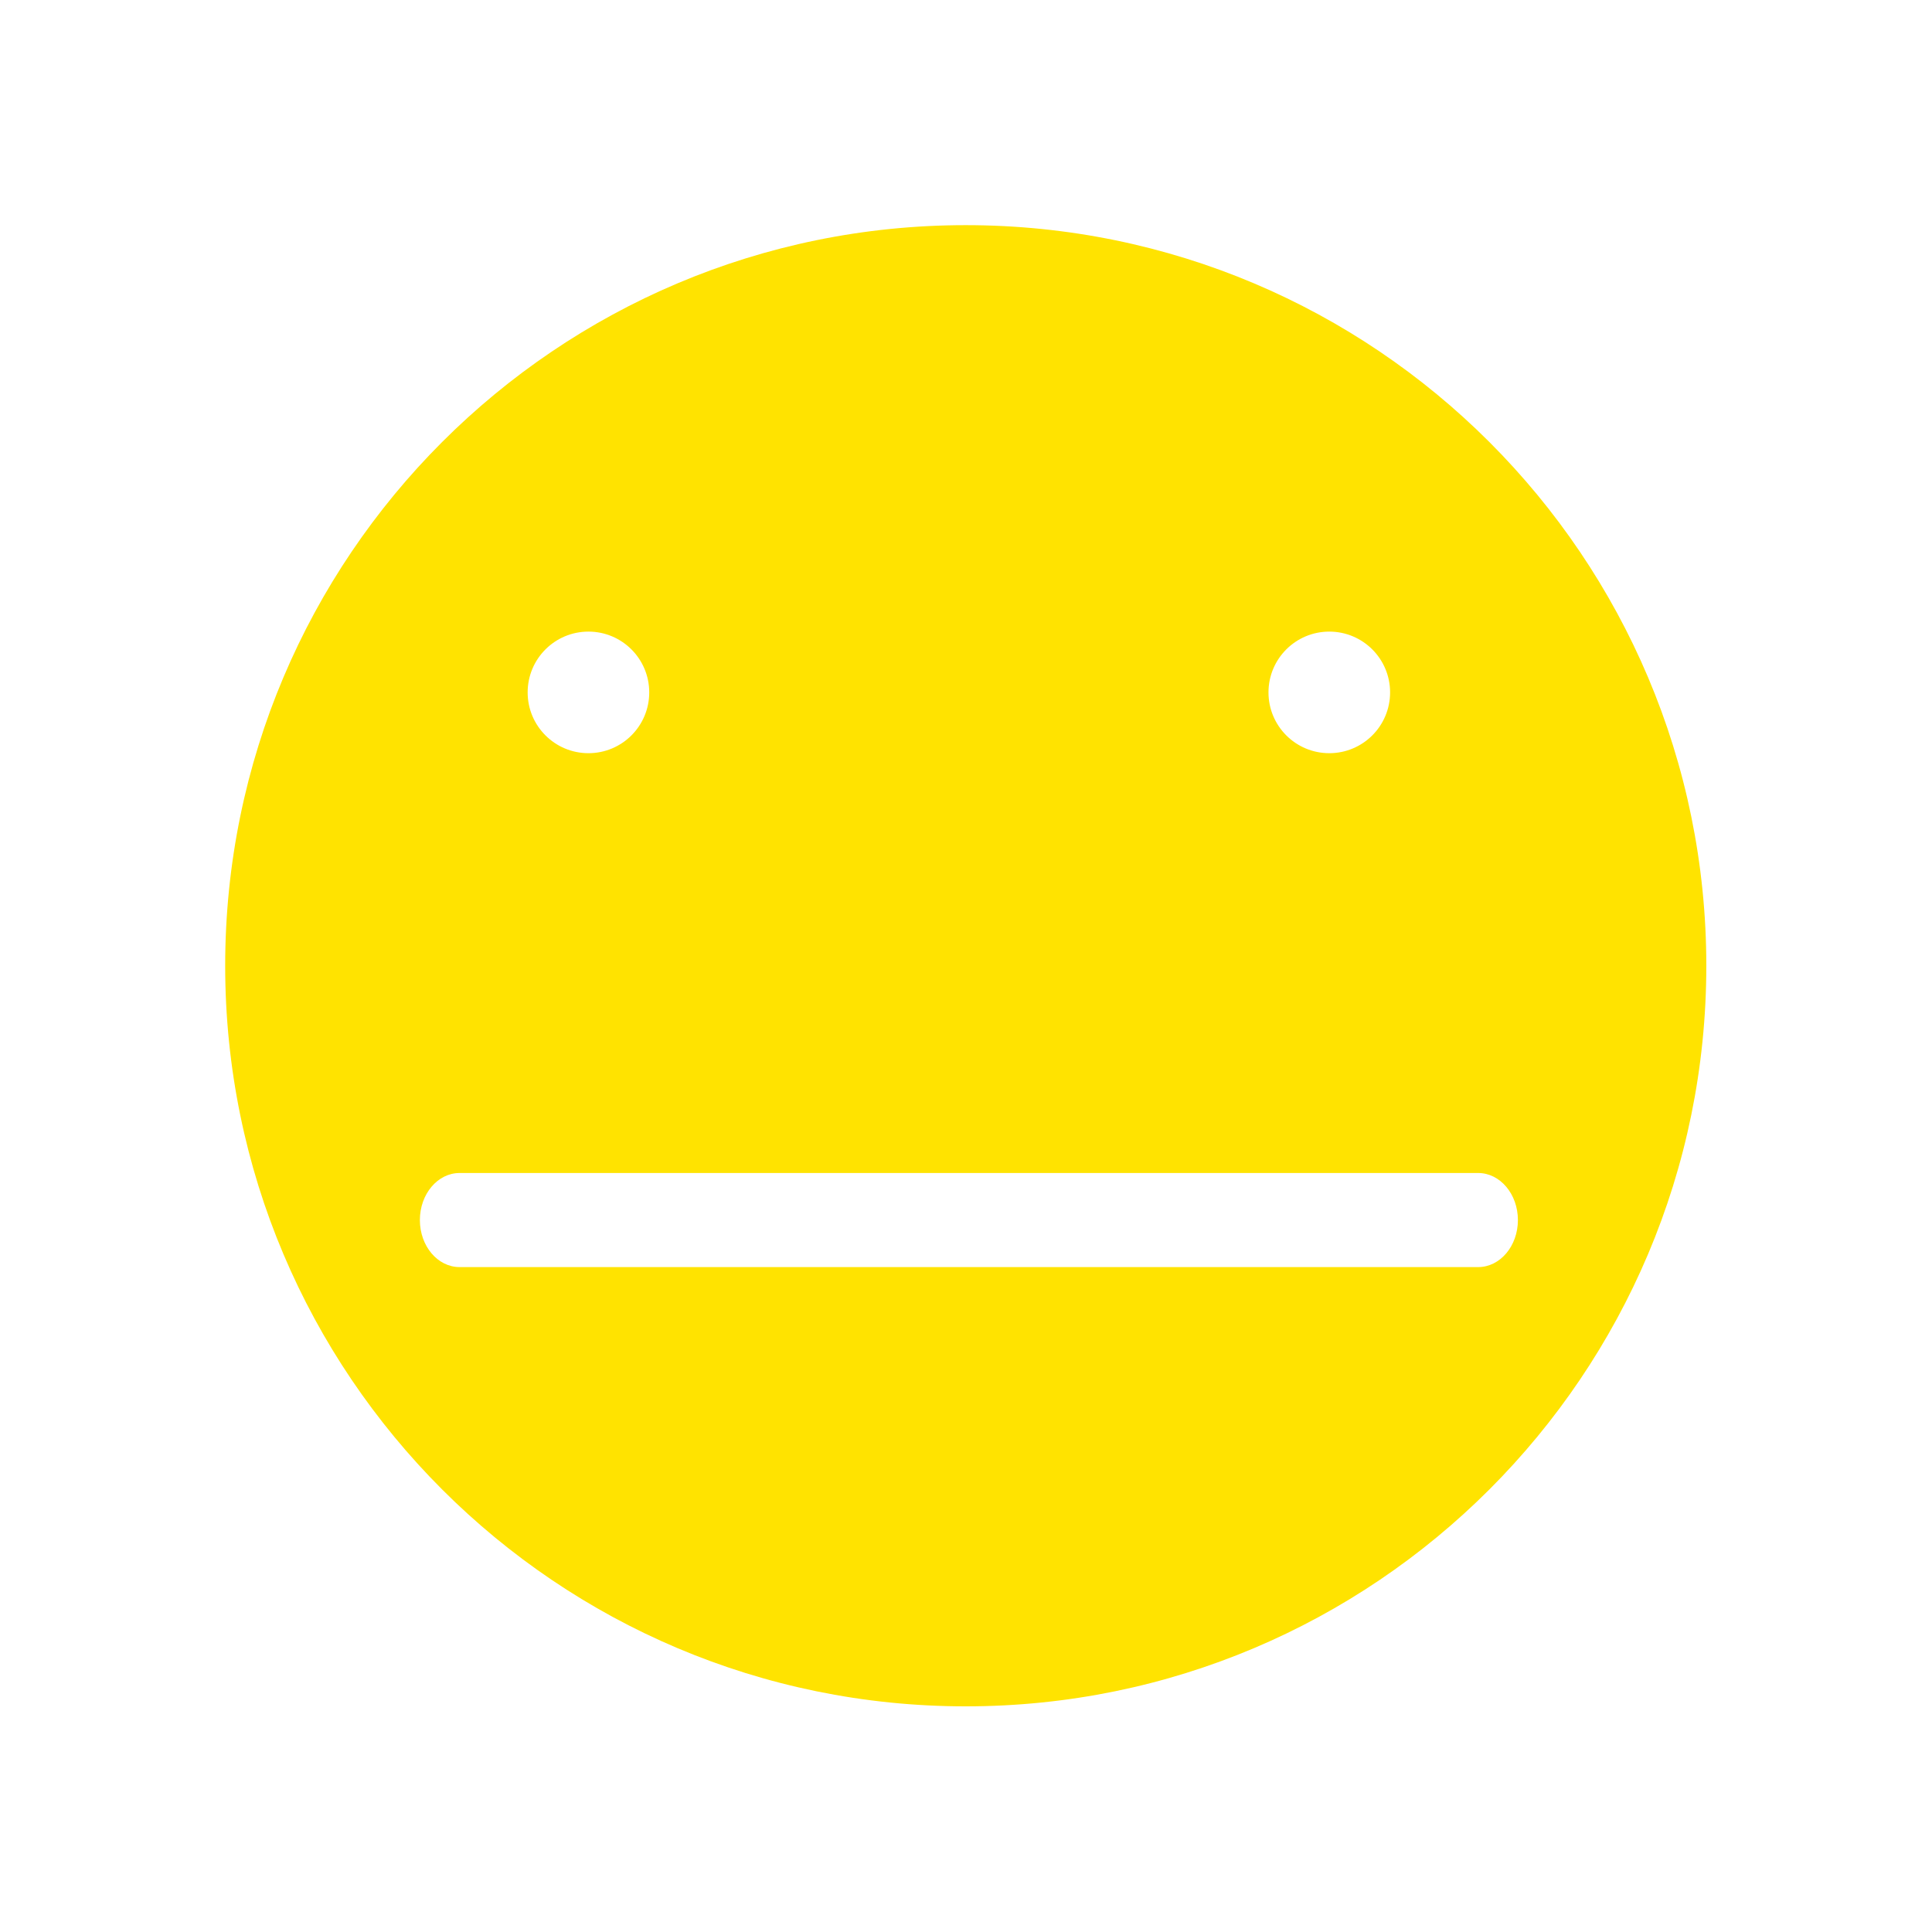
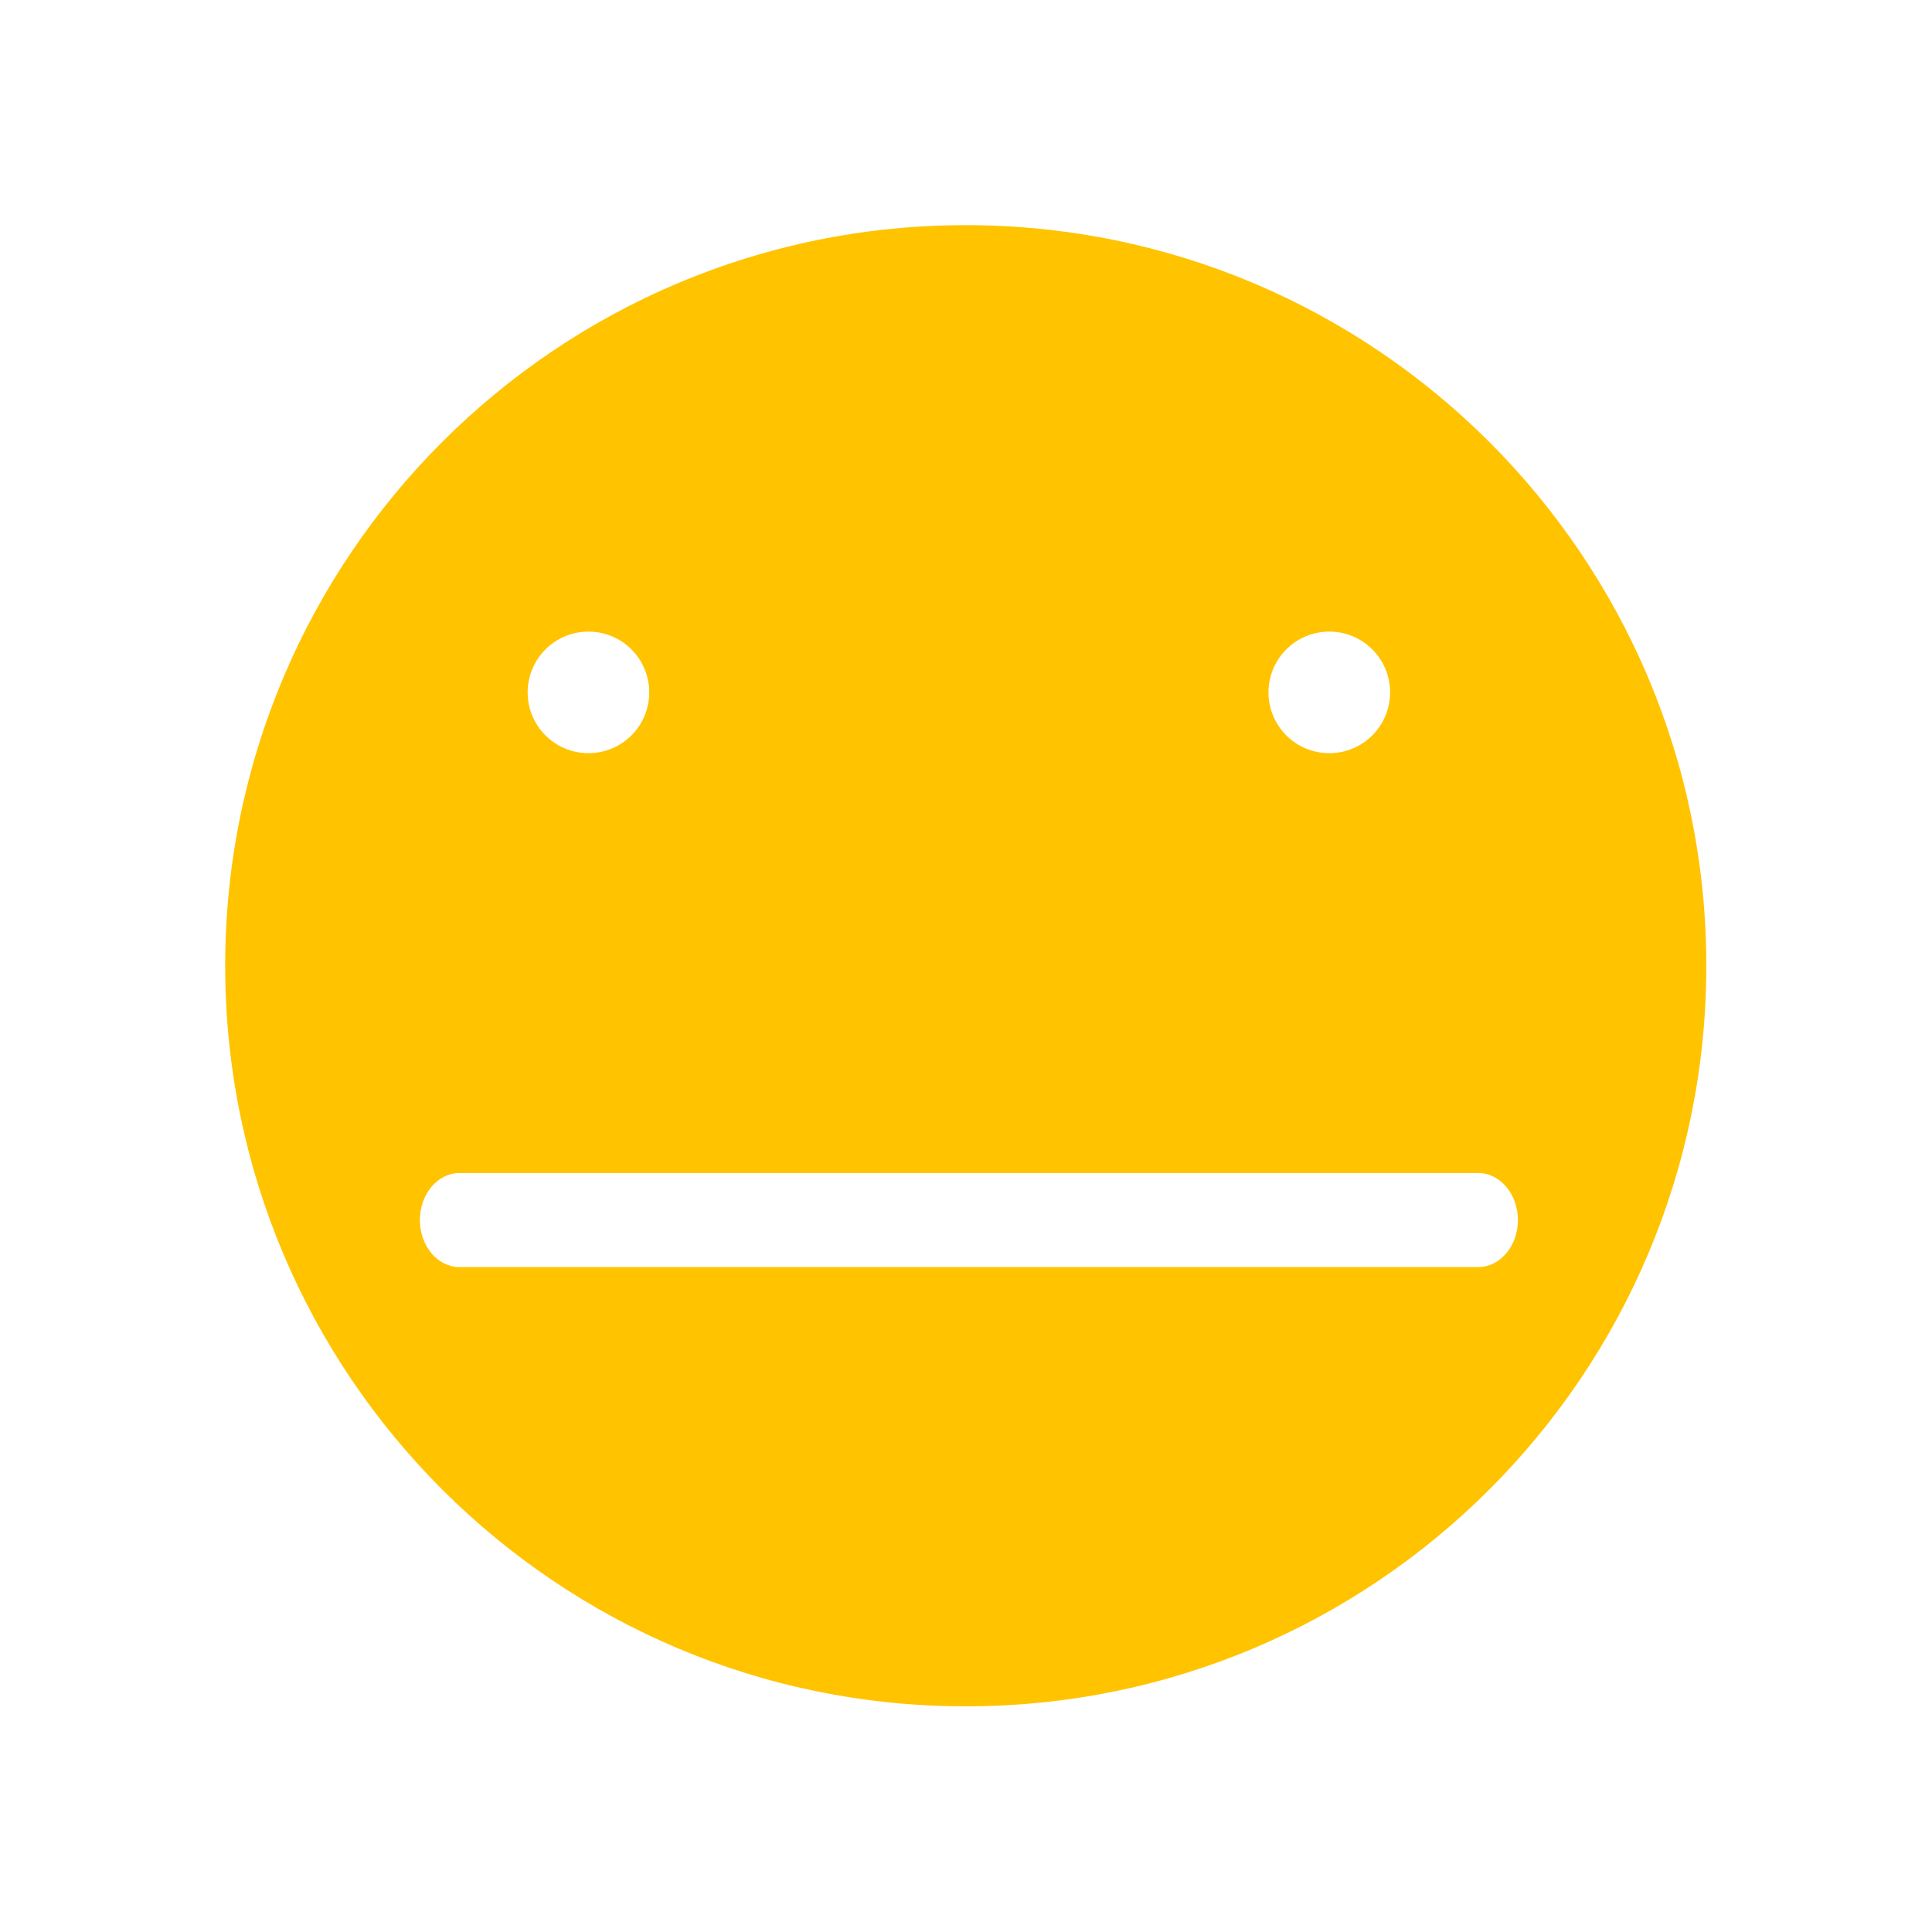
<svg xmlns="http://www.w3.org/2000/svg" version="1.1" id="Ebene_1" x="0px" y="0px" width="65.197px" height="65.195px" viewBox="-311.099 82.902 65.197 65.195" enable-background="new -311.099 82.902 65.197 65.195" xml:space="preserve">
-   <path fill="rgb(255,227,0)" d="M-278.509,90.5c-13.802,0-24.991,11.189-24.991,24.992c0,13.802,11.189,24.992,24.991,24.992c13.803,0,24.991-11.189,24.991-24.992S-264.706,90.5-278.509,90.5z M-266.241,104.216c1.134,0,2.052,0.918,2.052,2.052c0,1.133-0.918,2.051-2.052,2.051s-2.052-0.918-2.052-2.051C-268.293,105.134-267.375,104.216-266.241,104.216z M-291.241,104.216c1.133,0,2.051,0.918,2.051,2.052c0,1.133-0.918,2.051-2.051,2.051c-1.133,0-2.052-0.918-2.052-2.051C-293.293,105.134-292.375,104.216-291.241,104.216z M-261.217,125.661h-34.374c-0.739,0-1.339-0.71-1.339-1.587s0.6-1.588,1.339-1.588h34.374c0.74,0,1.341,0.711,1.341,1.588S-260.477,125.661-261.217,125.661z" />
+   <defs id="defs7" />
+   <path fill="rgb(255,227,0)" d="M-278.509,90.5c-13.802,0-24.991,11.189-24.991,24.992c0,13.802,11.189,24.992,24.991,24.992c13.803,0,24.991-11.189,24.991-24.992S-264.706,90.5-278.509,90.5z M-266.241,104.216c1.134,0,2.052,0.918,2.052,2.052c0,1.133-0.918,2.051-2.052,2.051s-2.052-0.918-2.052-2.051C-268.293,105.134-267.375,104.216-266.241,104.216z M-291.241,104.216c1.133,0,2.051,0.918,2.051,2.052c0,1.133-0.918,2.051-2.051,2.051c-1.133,0-2.052-0.918-2.052-2.051C-293.293,105.134-292.375,104.216-291.241,104.216z M-261.217,125.661h-34.374c-0.739,0-1.339-0.71-1.339-1.587s0.6-1.588,1.339-1.588h34.374c0.74,0,1.341,0.711,1.341,1.588S-260.477,125.661-261.217,125.661z" id="path3" style="fill:#ffc300;fill-opacity:1" />
</svg>
